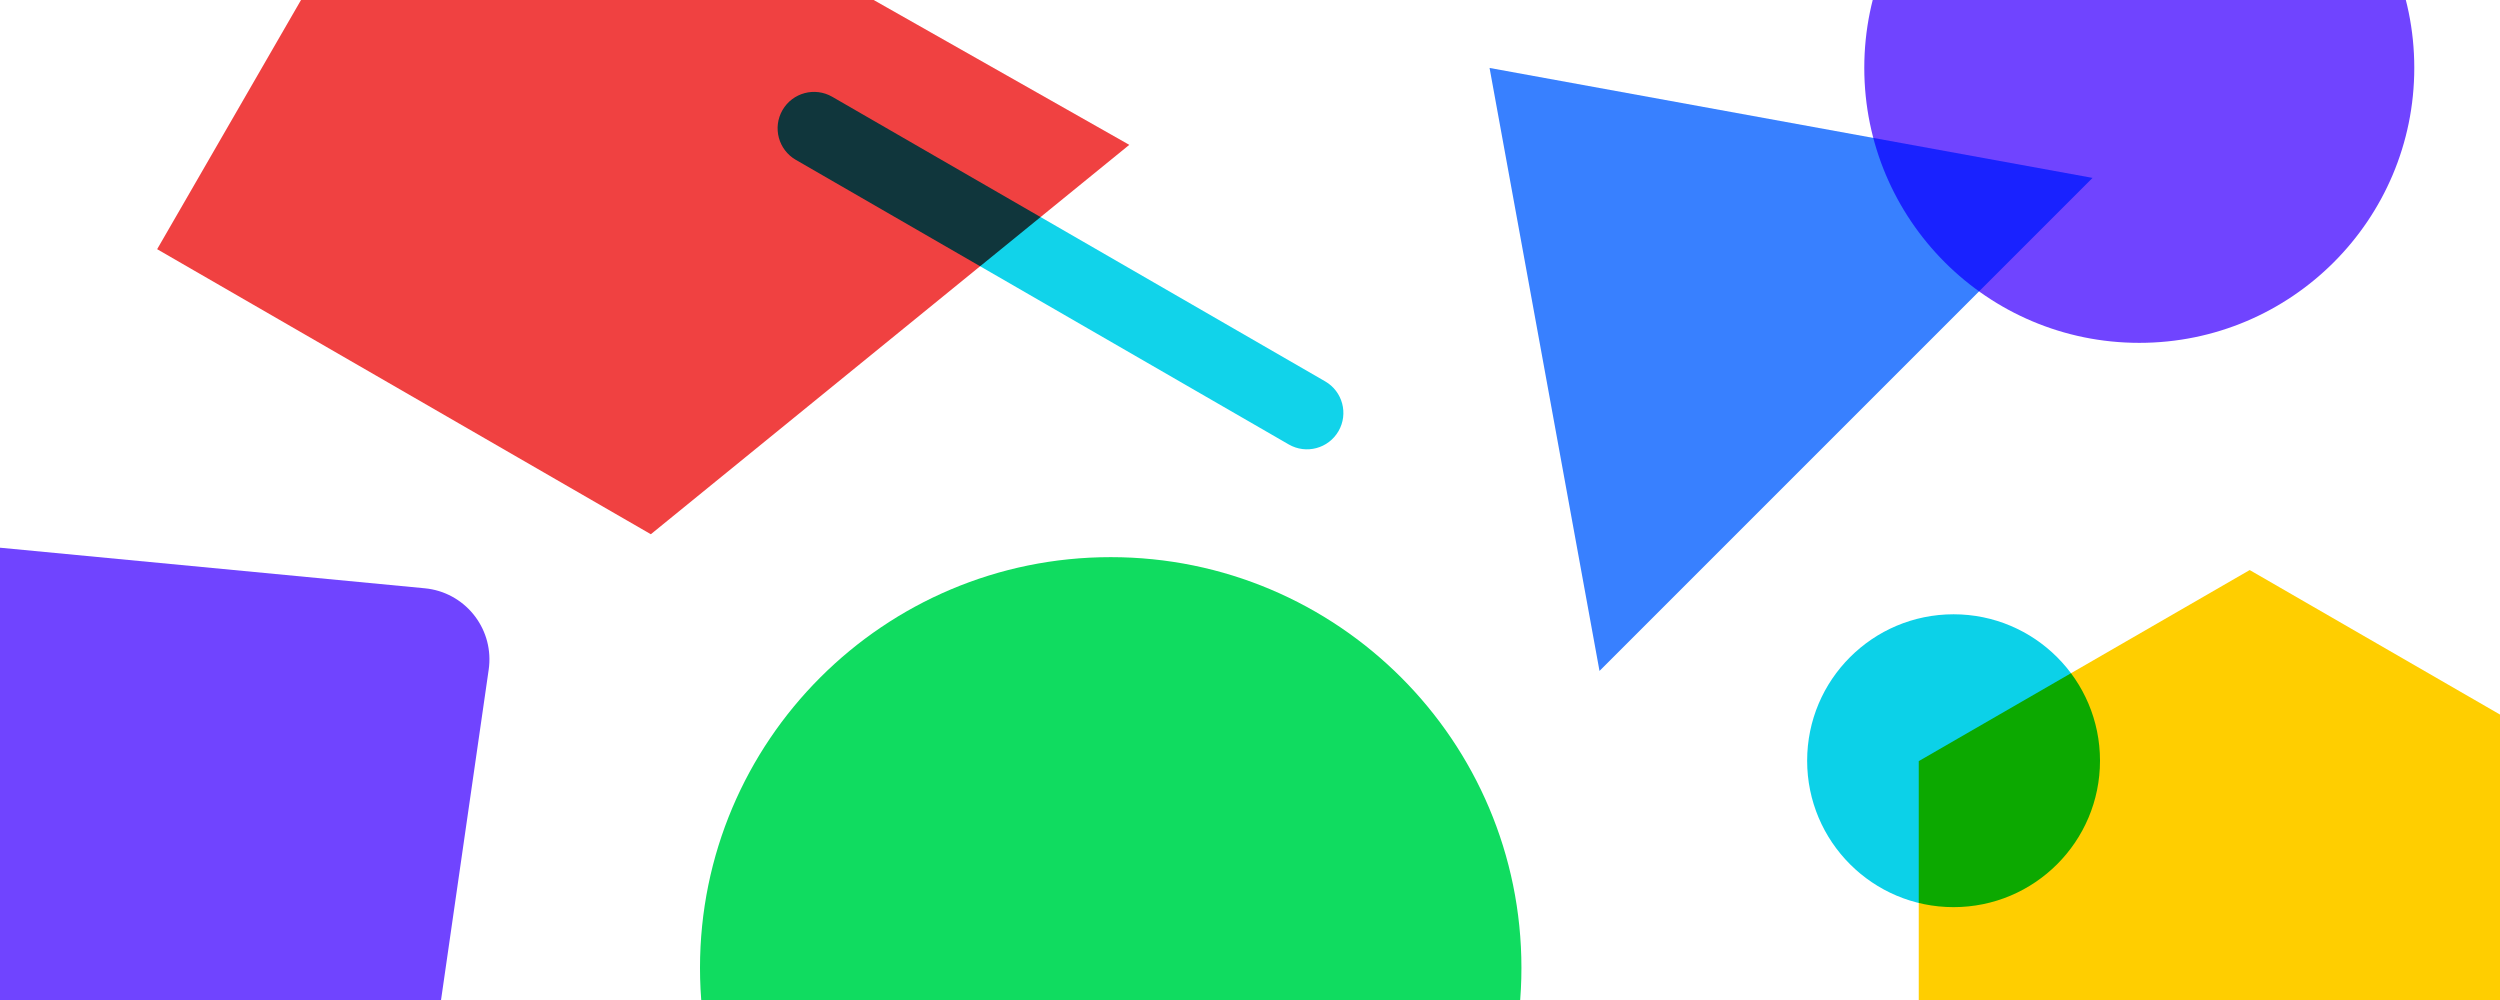
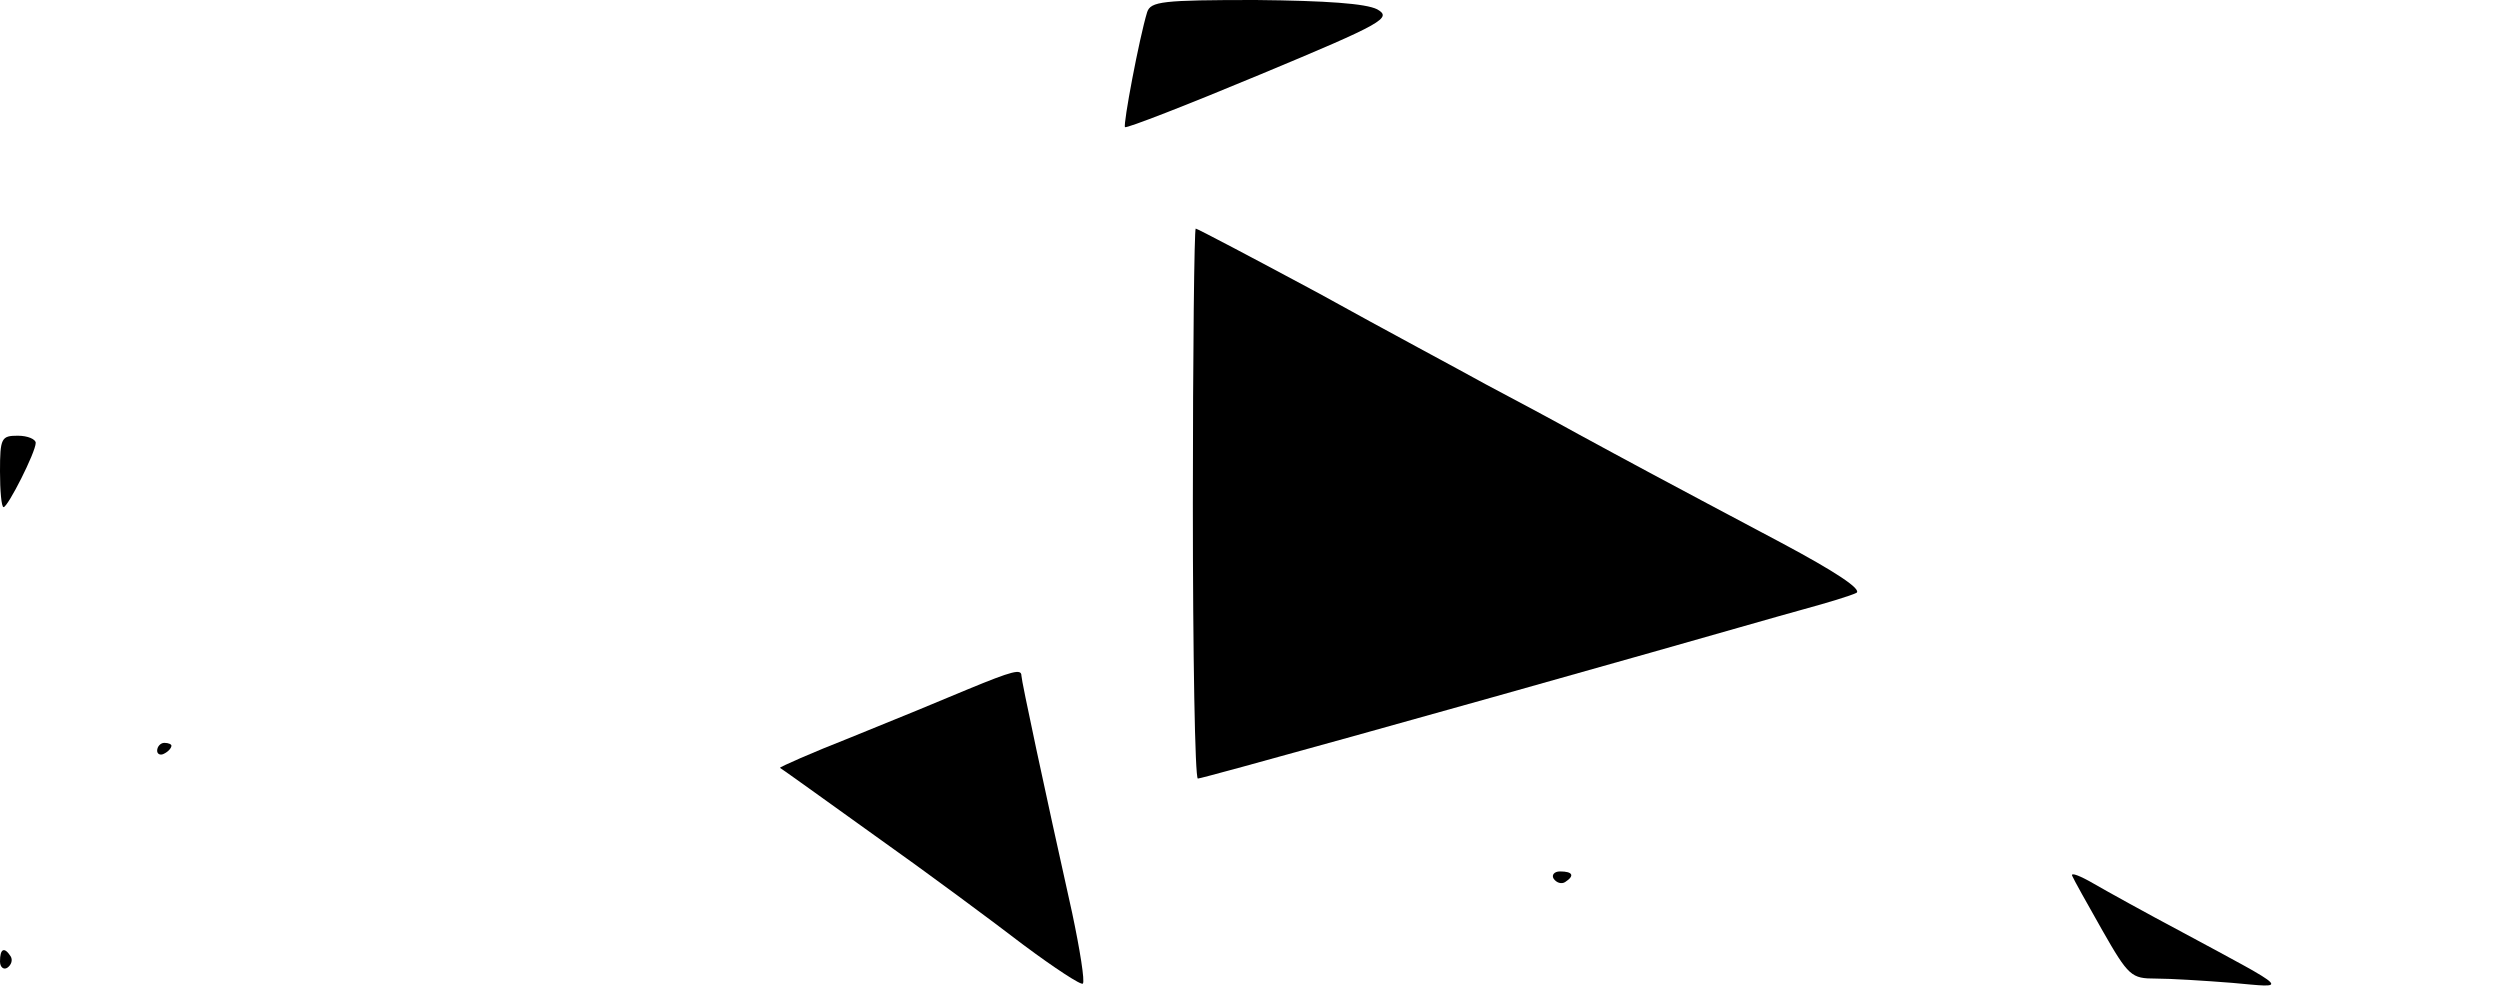
- <svg xmlns="http://www.w3.org/2000/svg" width="350" height="140" style="background:#f6f7f9">
-   <g fill="none" fill-rule="evenodd">
-     <path fill="#F04141" style="mix-blend-mode:multiply" d="M61.905-34.23l96.194 54.51-66.982 54.512L22 34.887z" />
-     <circle fill="#10DC60" style="mix-blend-mode:multiply" cx="155.5" cy="135.5" r="57.5" />
-     <path fill="#3880FF" style="mix-blend-mode:multiply" d="M208.538 9.513l84.417 15.392L223.93 93.93z" />
-     <path fill="#FFCE00" style="mix-blend-mode:multiply" d="M268.625 106.557l46.332-26.75 46.332 26.75v53.5l-46.332 26.75-46.332-26.75z" />
-     <circle fill="#7044FF" style="mix-blend-mode:multiply" cx="299.5" cy="9.5" r="38.5" />
-     <rect fill="#11D3EA" style="mix-blend-mode:multiply" transform="rotate(-60 148.47 37.886)" x="143.372" y="-7.056" width="10.196" height="89.884" rx="5.098" />
-     <path d="M-25.389 74.253l84.86 8.107c5.498.525 9.53 5.407 9.004 10.905a10 10 0 0 1-.057.477l-12.36 85.671a10.002 10.002 0 0 1-11.634 8.42l-86.351-15.226c-5.44-.959-9.07-6.145-8.112-11.584l13.851-78.551a10 10 0 0 1 10.799-8.219z" fill="#7044FF" style="mix-blend-mode:multiply" />
-     <circle fill="#0CD1E8" style="mix-blend-mode:multiply" cx="273.5" cy="106.5" r="20.5" />
+ <svg xmlns="http://www.w3.org/2000/svg" version="1.0" width="350pt" height="140pt" viewBox="0 0 350 140" preserveAspectRatio="xMidYMid meet">
+   <g transform="translate(0,140) scale(0.1,-0.1)" fill="#000000" stroke="none">
+     <path d="M1606 1383 c-11 -36 -34 -158 -31 -161 2 -2 87 31 190 74 173 72 184 79 163 91 -16 8 -70 12 -170 13 -131 0 -147 -2 -152 -17z" />
+     <path d="M1670 695 c0 -212 3 -385 7 -385 6 0 358 98 633 176 85 24 182 52 215 61 33 9 66 19 74 23 8 5 -30 30 -105 70 -181 96 -214 114 -284 152 -36 20 -94 51 -130 70 -36 20 -141 76 -233 127 -93 50 -171 91 -173 91 -2 0 -4 -173 -4 -385z" />
+     <path d="M0 740 c0 -27 2 -50 5 -50 6 0 45 77 45 90 0 5 -11 10 -25 10 -23 0 -25 -3 -25 -50z" />
+     <path d="M1355 435 c-33 -14 -106 -44 -163 -67 -56 -22 -101 -42 -100 -43 2 -1 62 -44 133 -95 72 -51 165 -120 208 -153 43 -32 81 -57 83 -54 3 3 -4 47 -15 99 -39 175 -71 325 -71 332 0 10 -12 7 -75 -19z" />
+     <path d="M220 349 c0 -5 5 -7 10 -4 6 3 10 8 10 11 0 2 -4 4 -10 4 -5 0 -10 -5 -10 -11z" />
+     <path d="M2175 170 c4 -6 11 -8 16 -5 14 9 11 15 -7 15 -8 0 -12 -5 -9 -10z" />
+     <path d="M2901 174 c2 -5 21 -39 42 -76 37 -65 41 -68 75 -68 21 0 69 -3 107 -6 79 -7 86 -13 -70 71 -49 26 -105 57 -124 68 -19 11 -32 16 -30 11z" />
+     <path d="M0 54 c0 -8 5 -12 10 -9 6 4 8 11 5 16 -9 14 -15 11 -15 -7z" />
  </g>
</svg>
